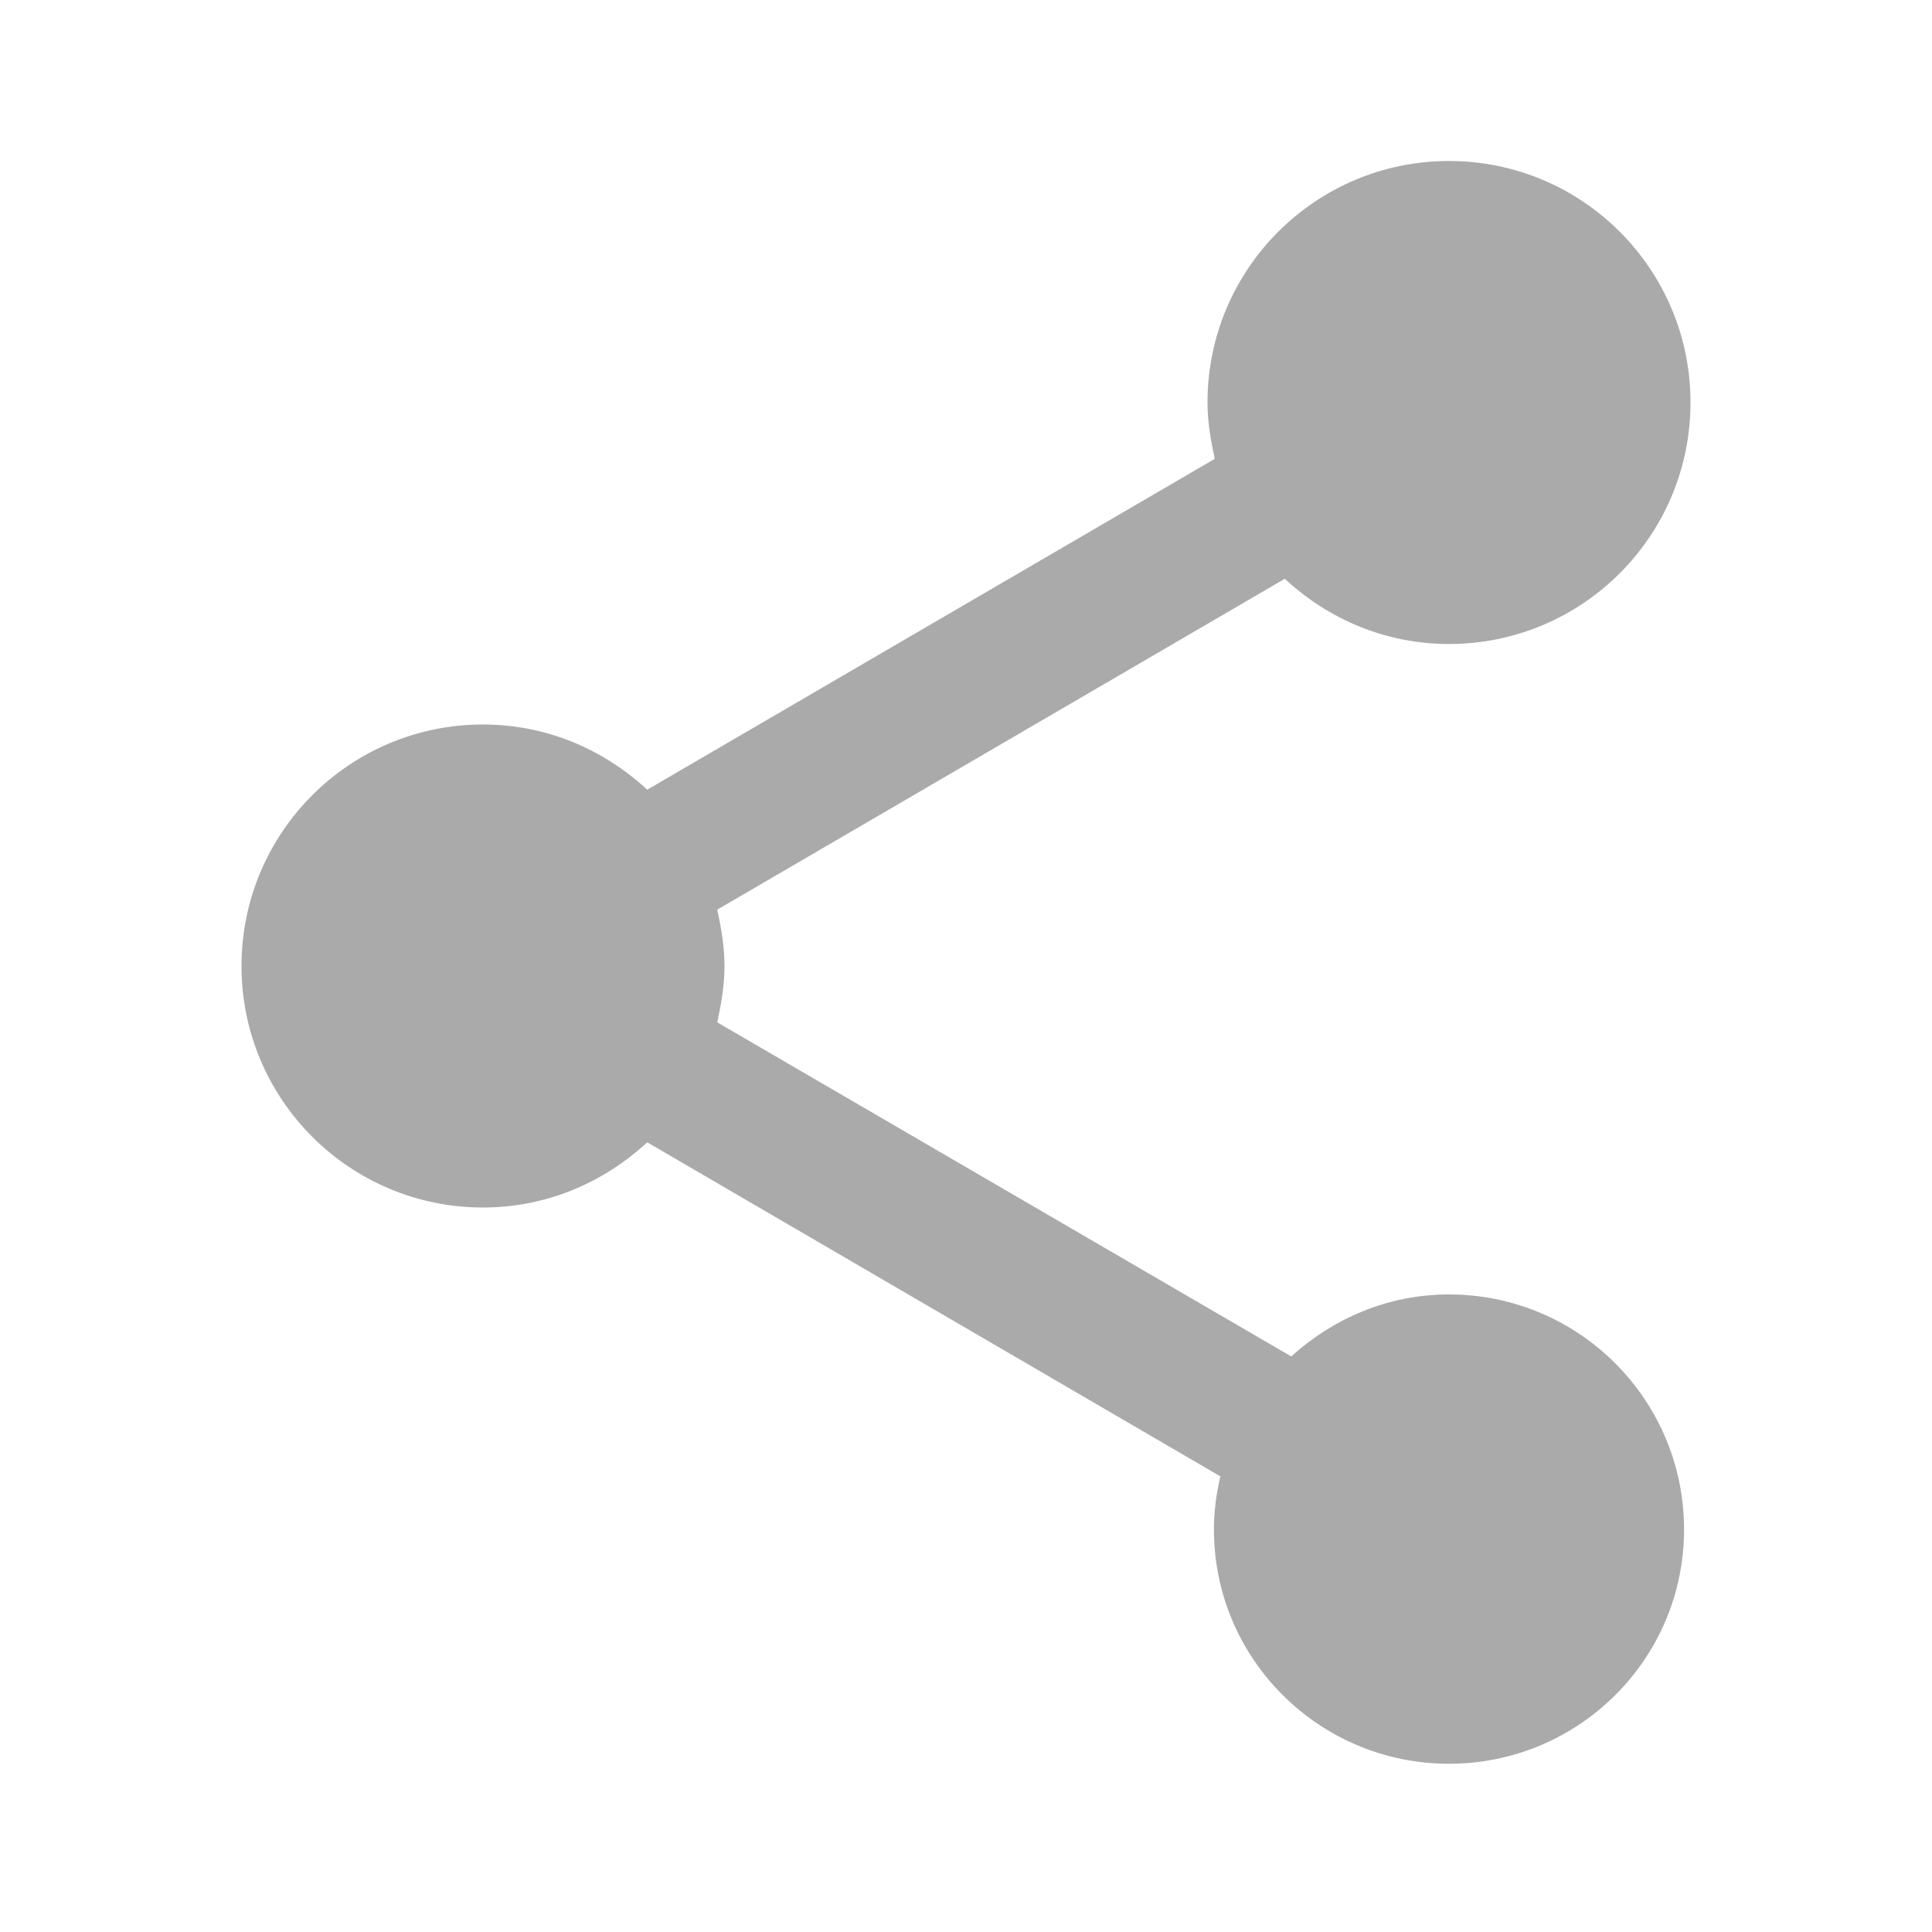
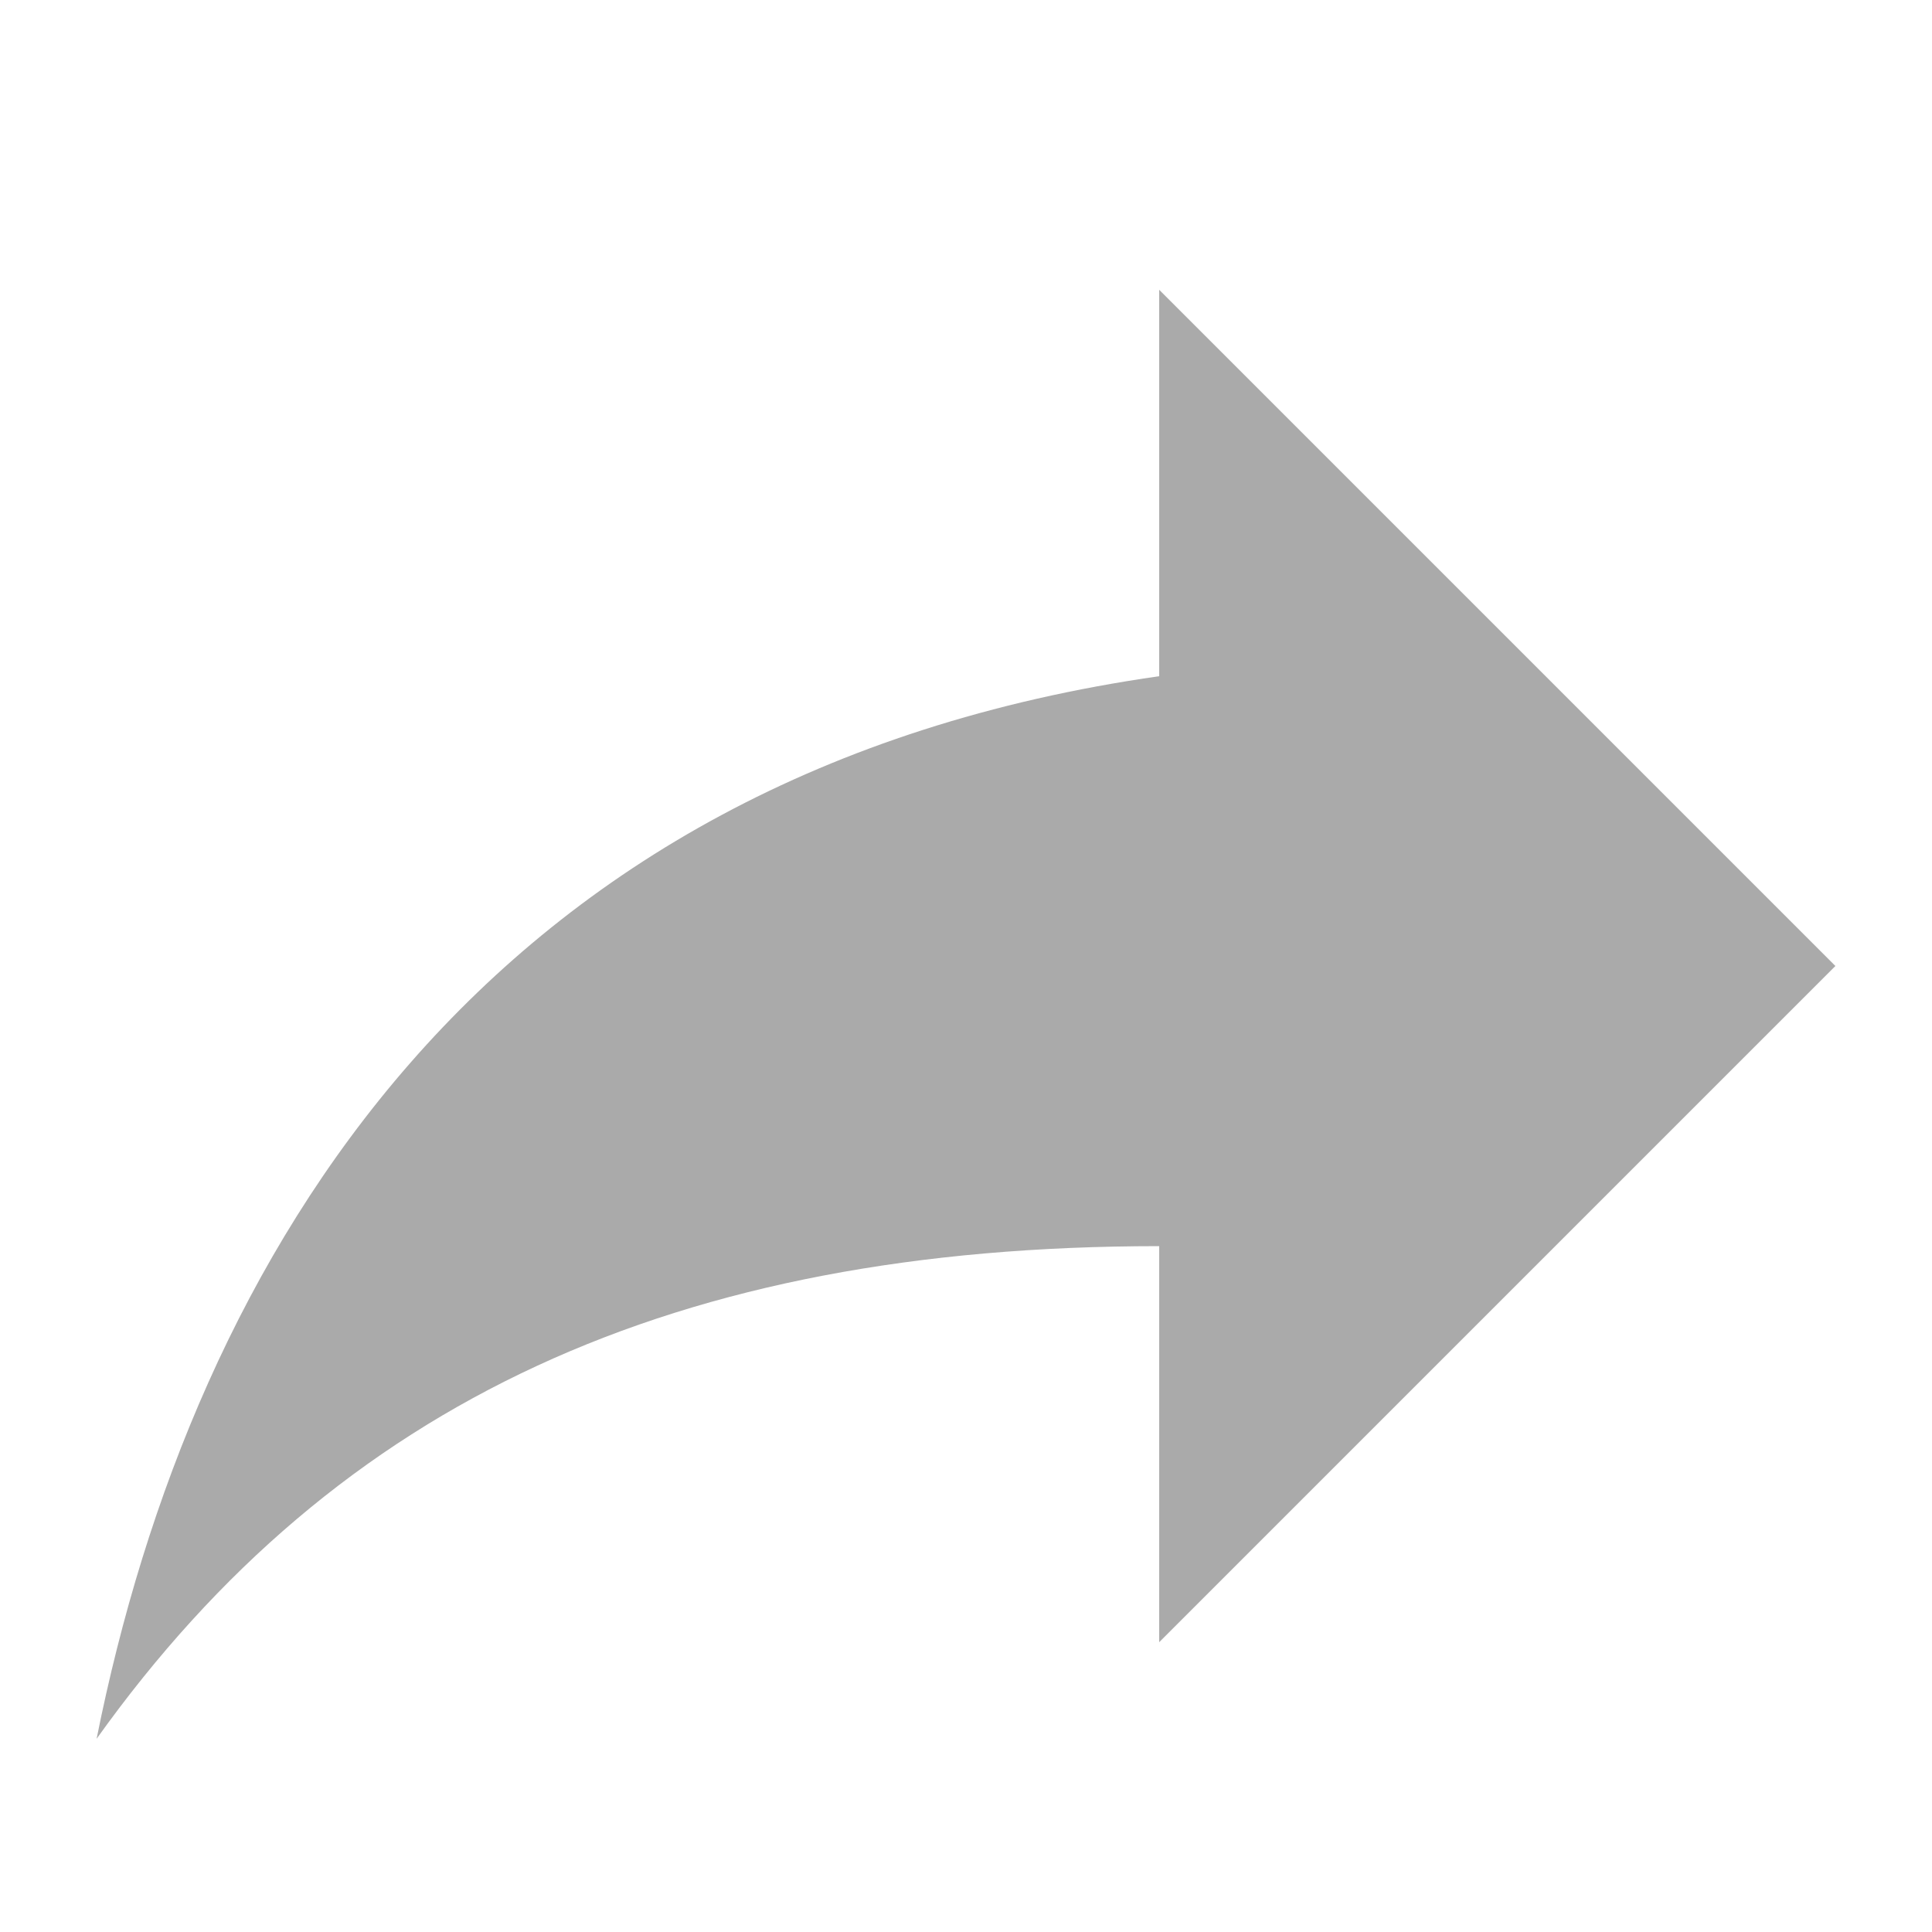
- <svg xmlns="http://www.w3.org/2000/svg" version="1.1" width="24" height="24" viewBox="0 0 24 24">
-   <path style="fill:#AAAAAA;" d="M18,16.08C17.24,16.08 16.56,16.38 16.04,16.85L8.91,12.7C8.96,12.47 9,12.24 9,12C9,11.76 8.96,11.53 8.91,11.3L15.96,7.19C16.5,7.69 17.21,8 18,8A3,3 0 0,0 21,5A3,3 0 0,0 18,2A3,3 0 0,0 15,5C15,5.24 15.04,5.47 15.09,5.7L8.04,9.81C7.5,9.31 6.79,9 6,9A3,3 0 0,0 3,12A3,3 0 0,0 6,15C6.79,15 7.5,14.69 8.04,14.19L15.16,18.34C15.11,18.55 15.08,18.77 15.08,19C15.08,20.61 16.39,21.91 18,21.91C19.61,21.91 20.92,20.61 20.92,19A2.92,2.92 0 0,0 18,16.08Z" />
+ <svg xmlns="http://www.w3.org/2000/svg" version="1.1" width="24" height="24" viewBox="2 3 20 18">
+   <path style="fill:#AAAAAA;" d="M21,12L14,5V9C7,10 4,15 3,20C5.5,16.5 9,14.9 14,14.9V19L21,12Z" />
</svg>
